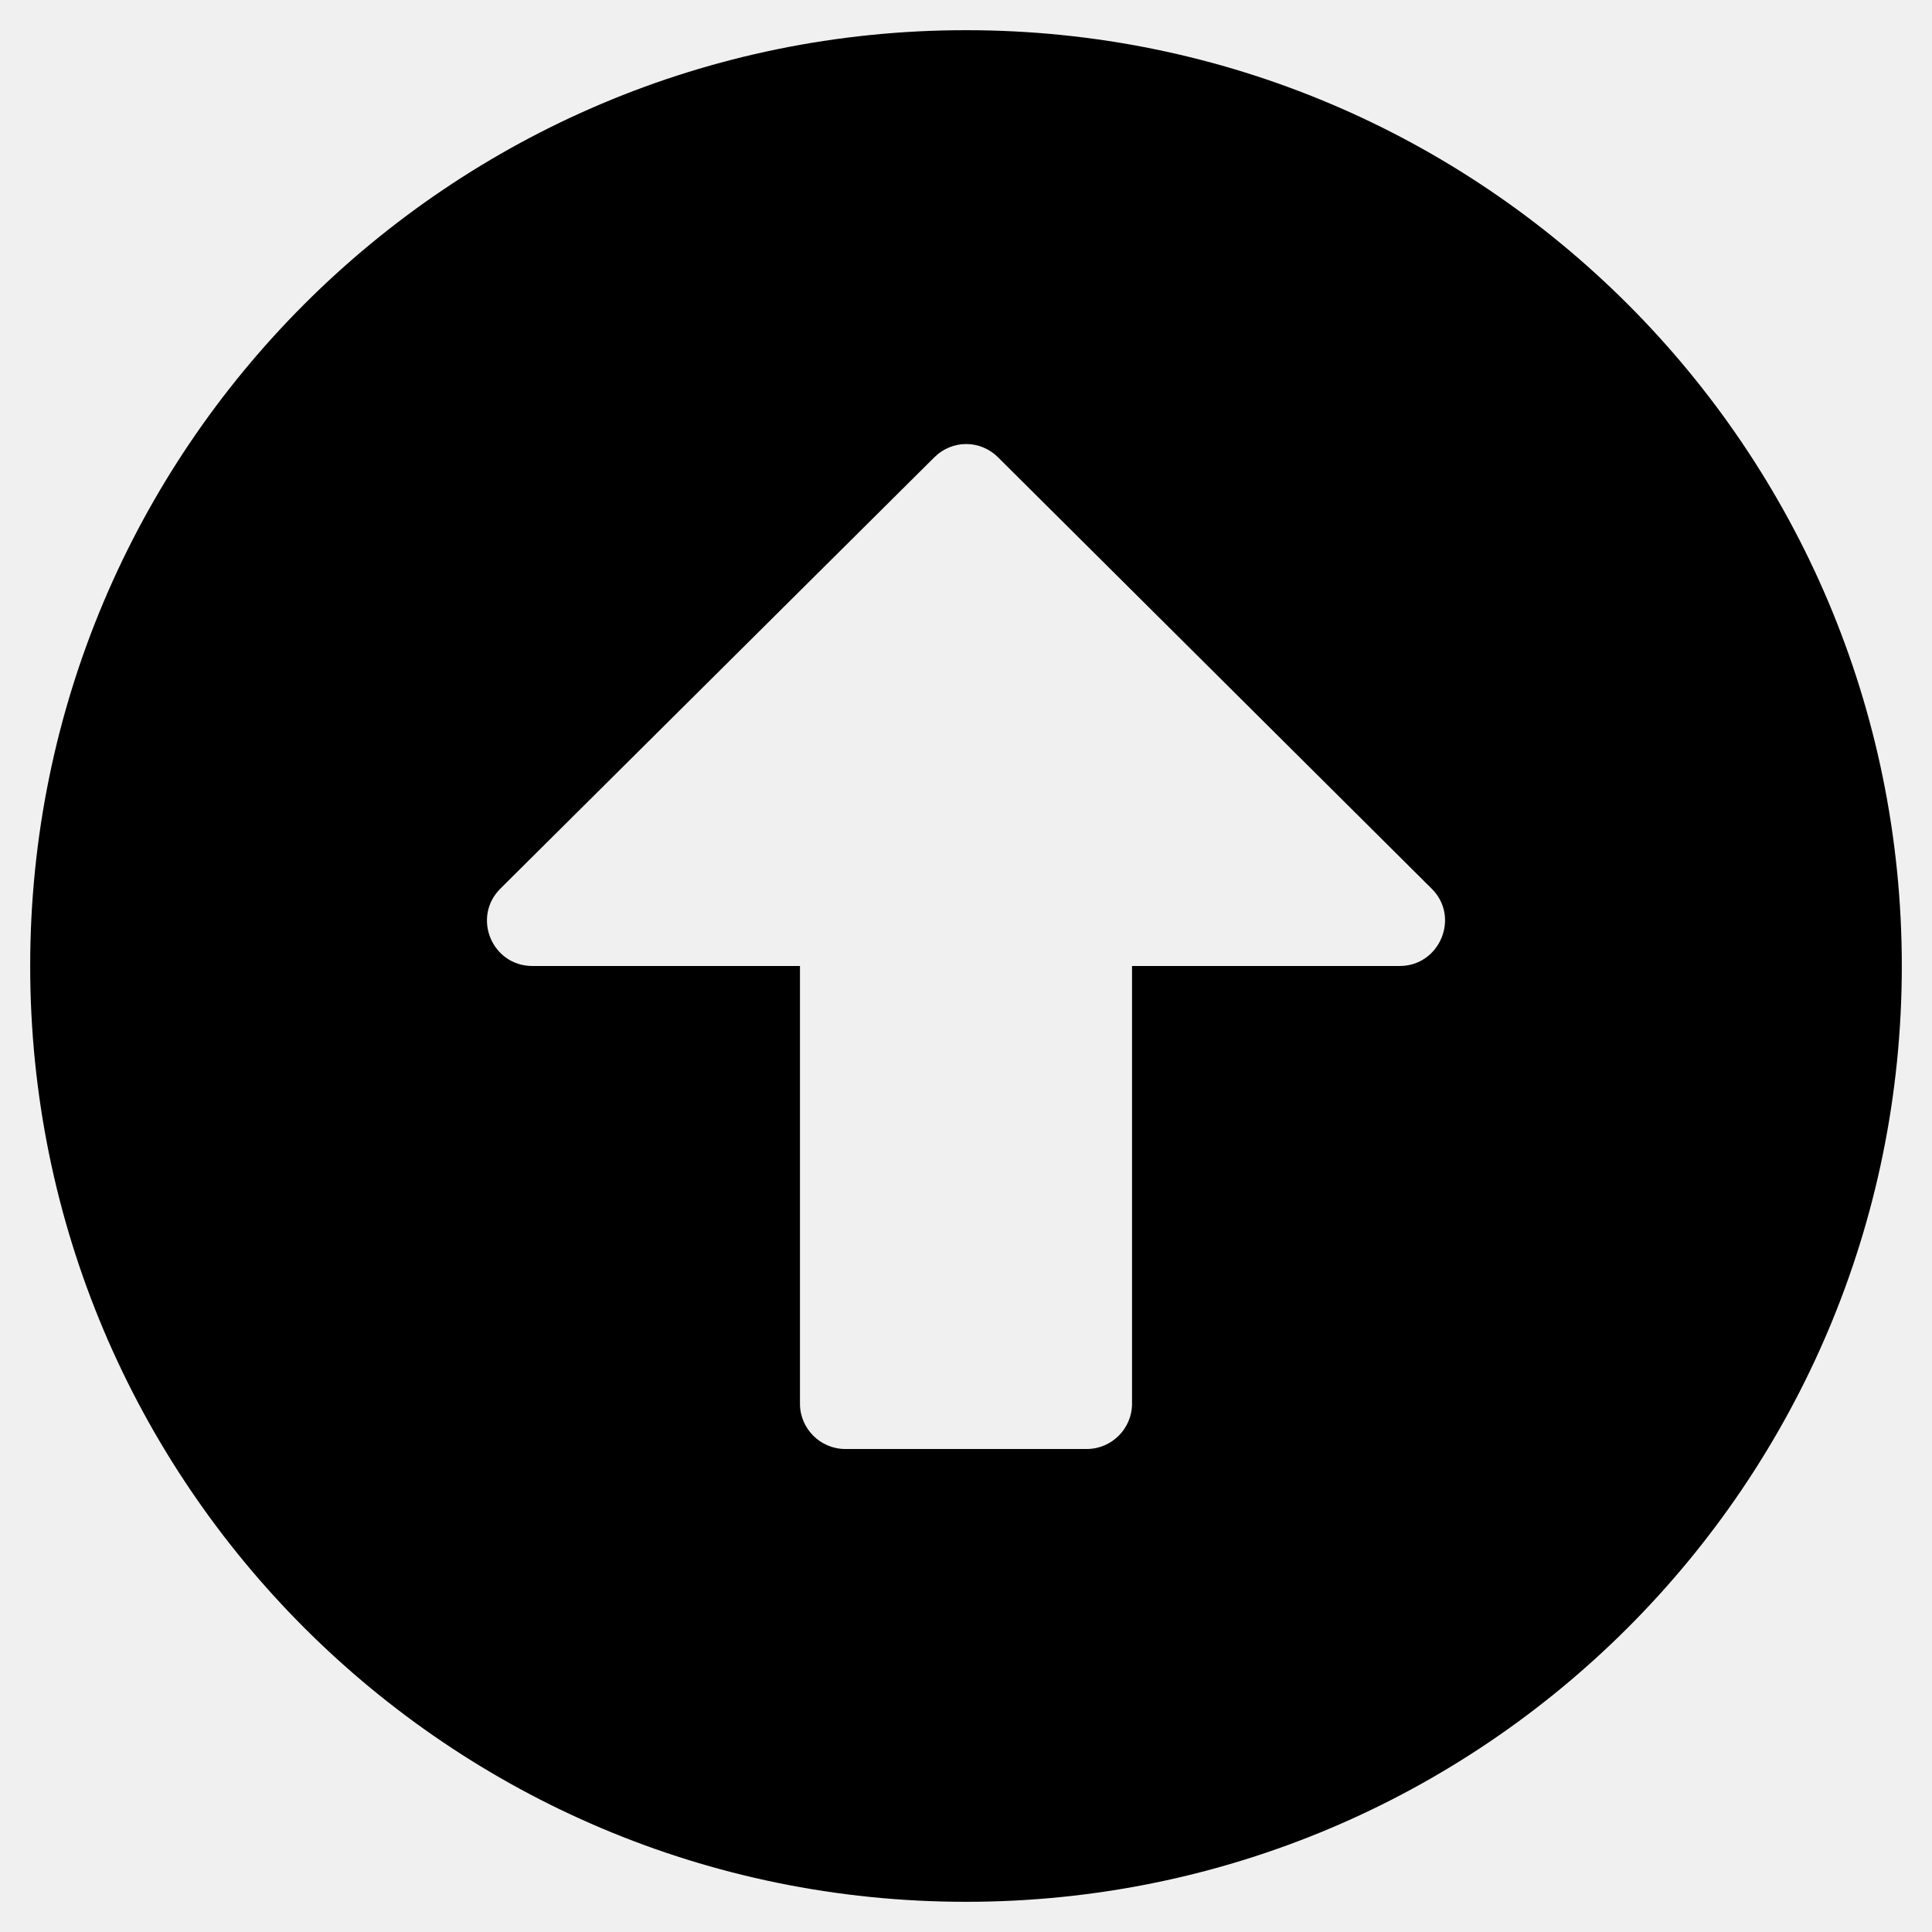
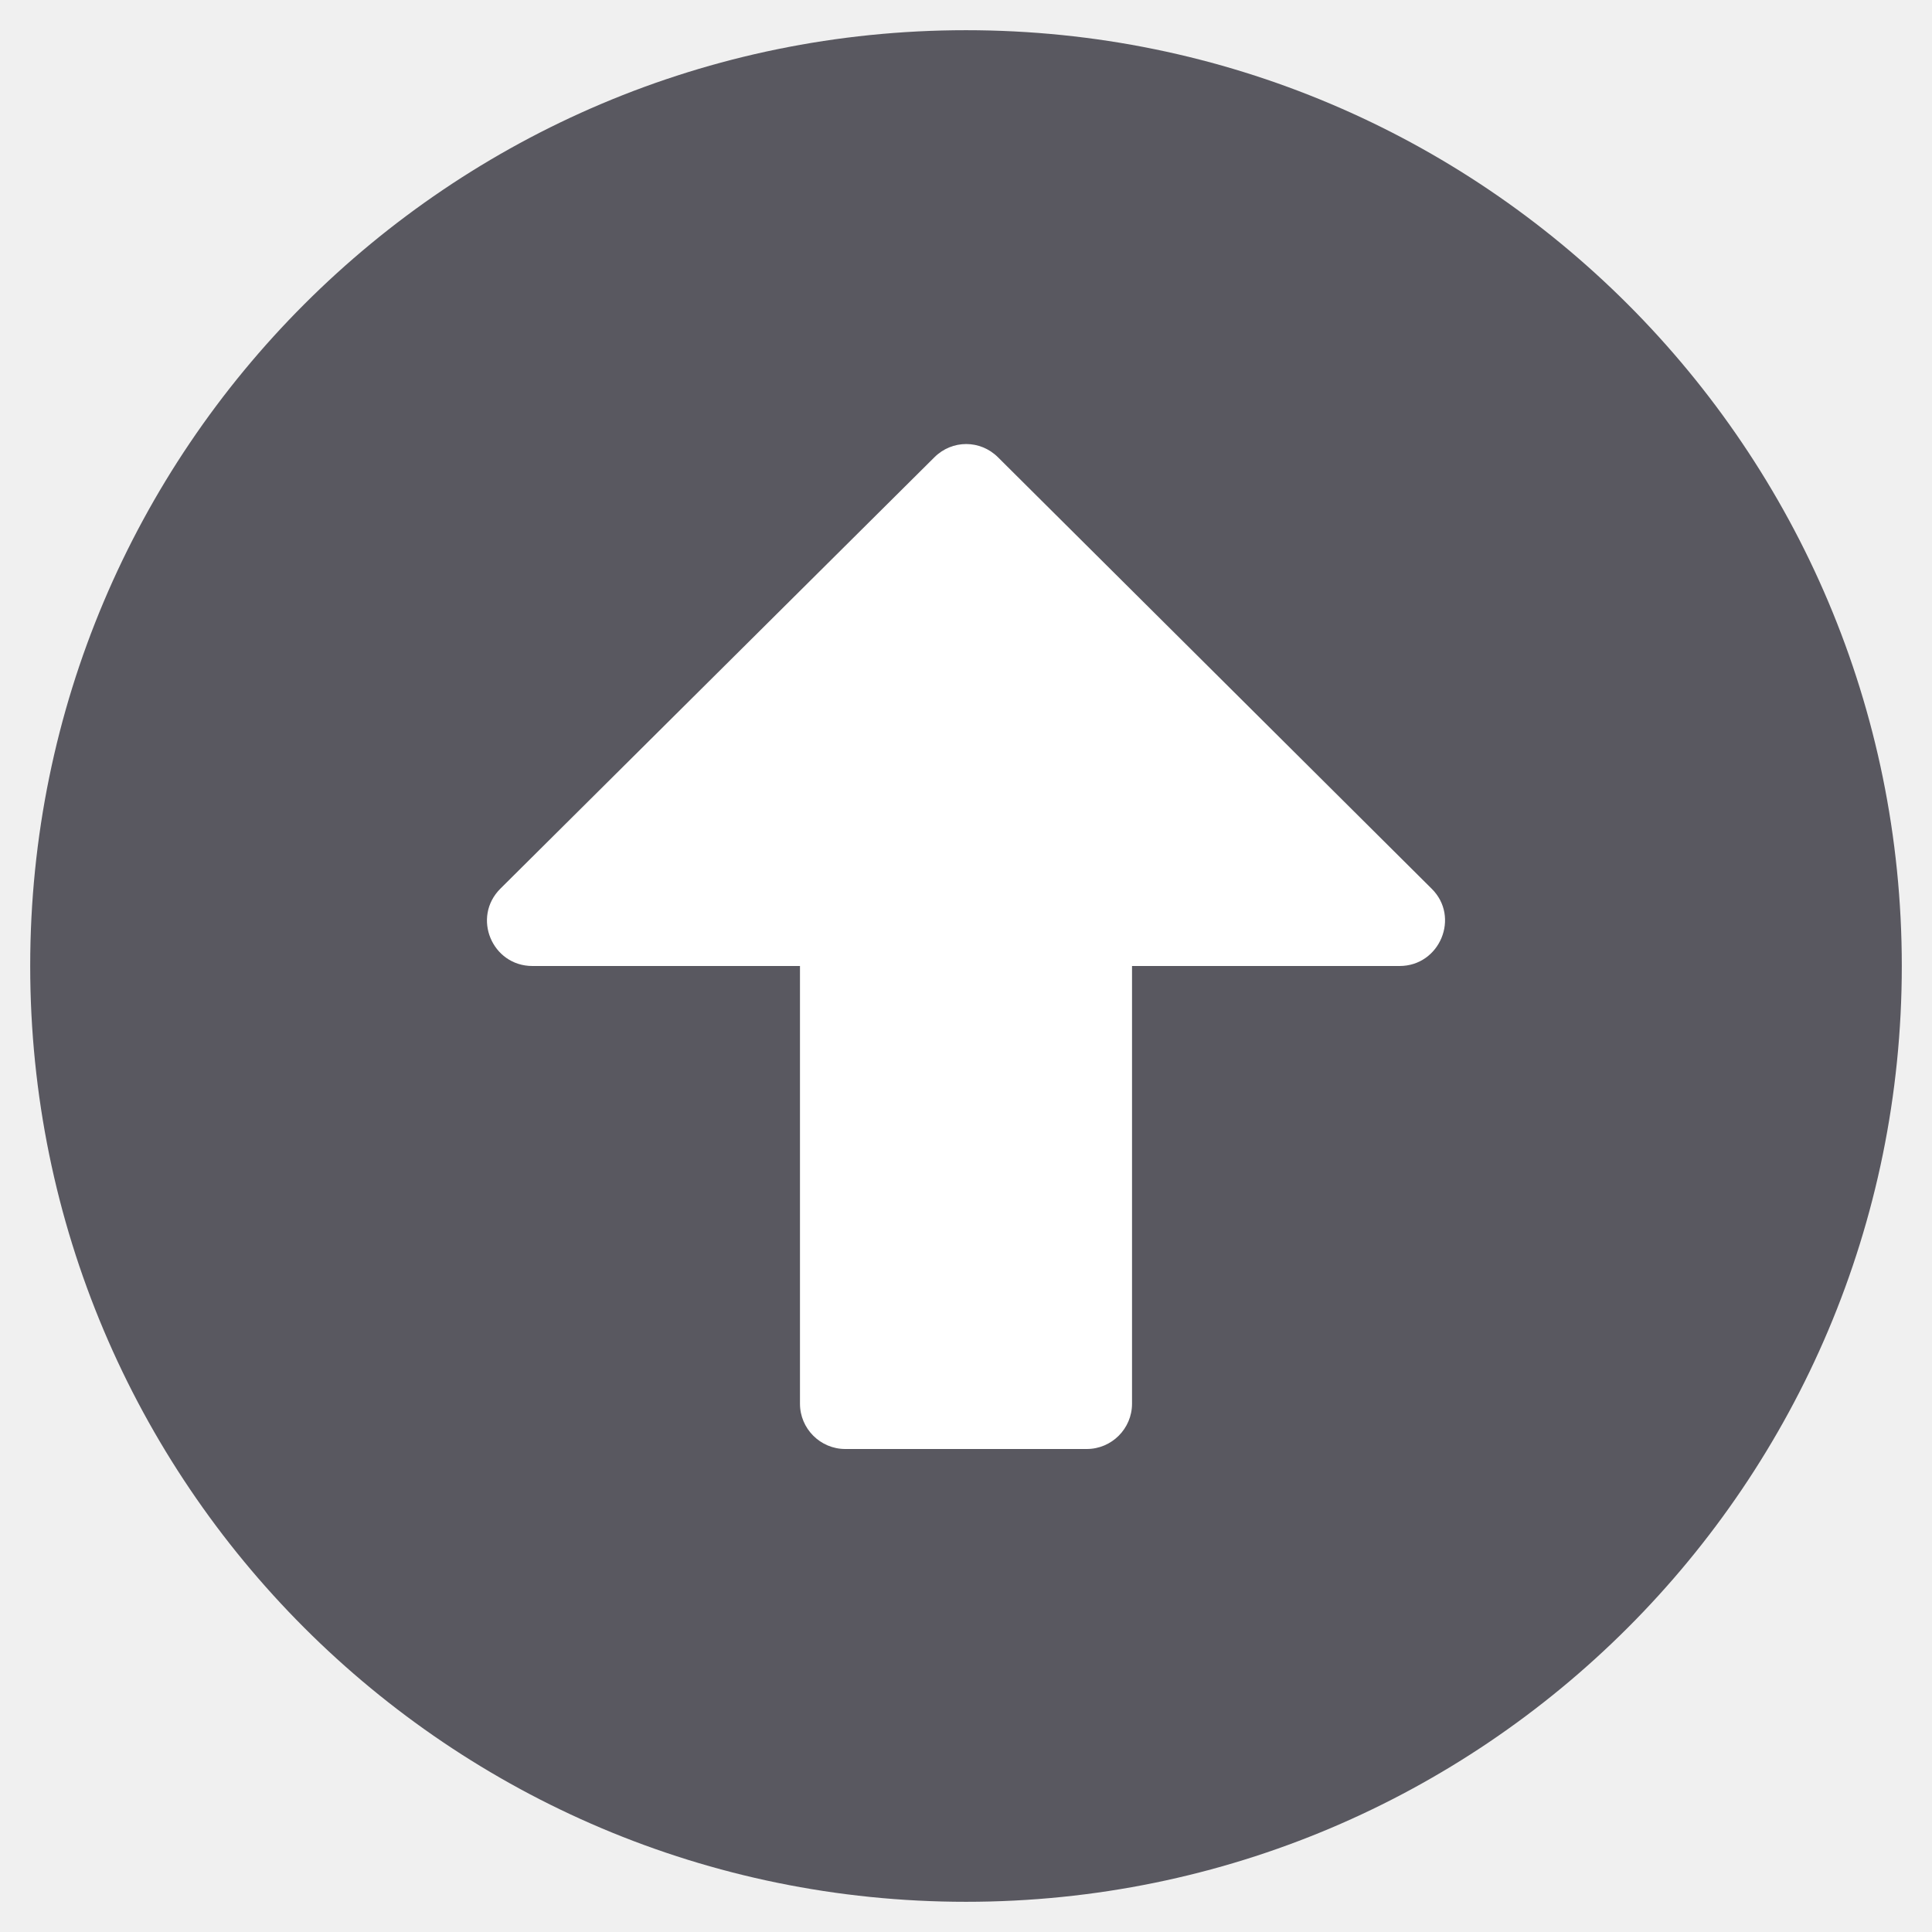
- <svg xmlns="http://www.w3.org/2000/svg" fill="#000000" width="800px" height="800px" viewBox="0 0 512 512">
-   <path d="M8 256C8 119 119 8 256 8s248 111 248 248-111 248-248 248S8 393 8 256zm292 116V256h70.9c10.7 0 16.1-13 8.5-20.5L264.5 121.2c-4.7-4.7-12.2-4.7-16.9 0l-115 114.3c-7.6 7.6-2.2 20.5 8.5 20.5H212v116c0 6.6 5.4 12 12 12h64c6.6 0 12-5.4 12-12z" />
+ <svg xmlns="http://www.w3.org/2000/svg" width="30" height="30" viewBox="0 0 30 30" fill="none">
+   <g clip-path="url(#clip0_78_12)">
+     <ellipse cx="15" cy="14.5" rx="11" ry="10.5" fill="white" />
+     <mask id="mask0_78_12" style="mask-type:luminance" maskUnits="userSpaceOnUse" x="0" y="0" width="30" height="30">
+       <path d="M30 0H0V30H30V0Z" fill="white" />
+     </mask>
+     <g mask="url(#mask0_78_12)">
+       <path d="M0.469 15C0.469 6.973 6.973 0.469 15 0.469C23.027 0.469 29.531 6.973 29.531 15C29.531 23.027 23.027 29.531 15 29.531C6.973 29.531 0.469 23.027 0.469 15ZM17.578 21.797V15H21.732C22.359 15 22.676 14.238 22.23 13.799L15.498 7.102C15.223 6.826 14.783 6.826 14.508 7.102L7.77 13.799C7.324 14.244 7.641 15 8.268 15H12.422V21.797C12.422 22.184 12.738 22.5 13.125 22.5H16.875C17.262 22.5 17.578 22.184 17.578 21.797Z" fill="#595860" />
+     </g>
+   </g>
+   <defs>
+     <clipPath id="clip0_78_12">
+       <rect width="30" height="30" fill="white" />
+     </clipPath>
+   </defs>
</svg>
